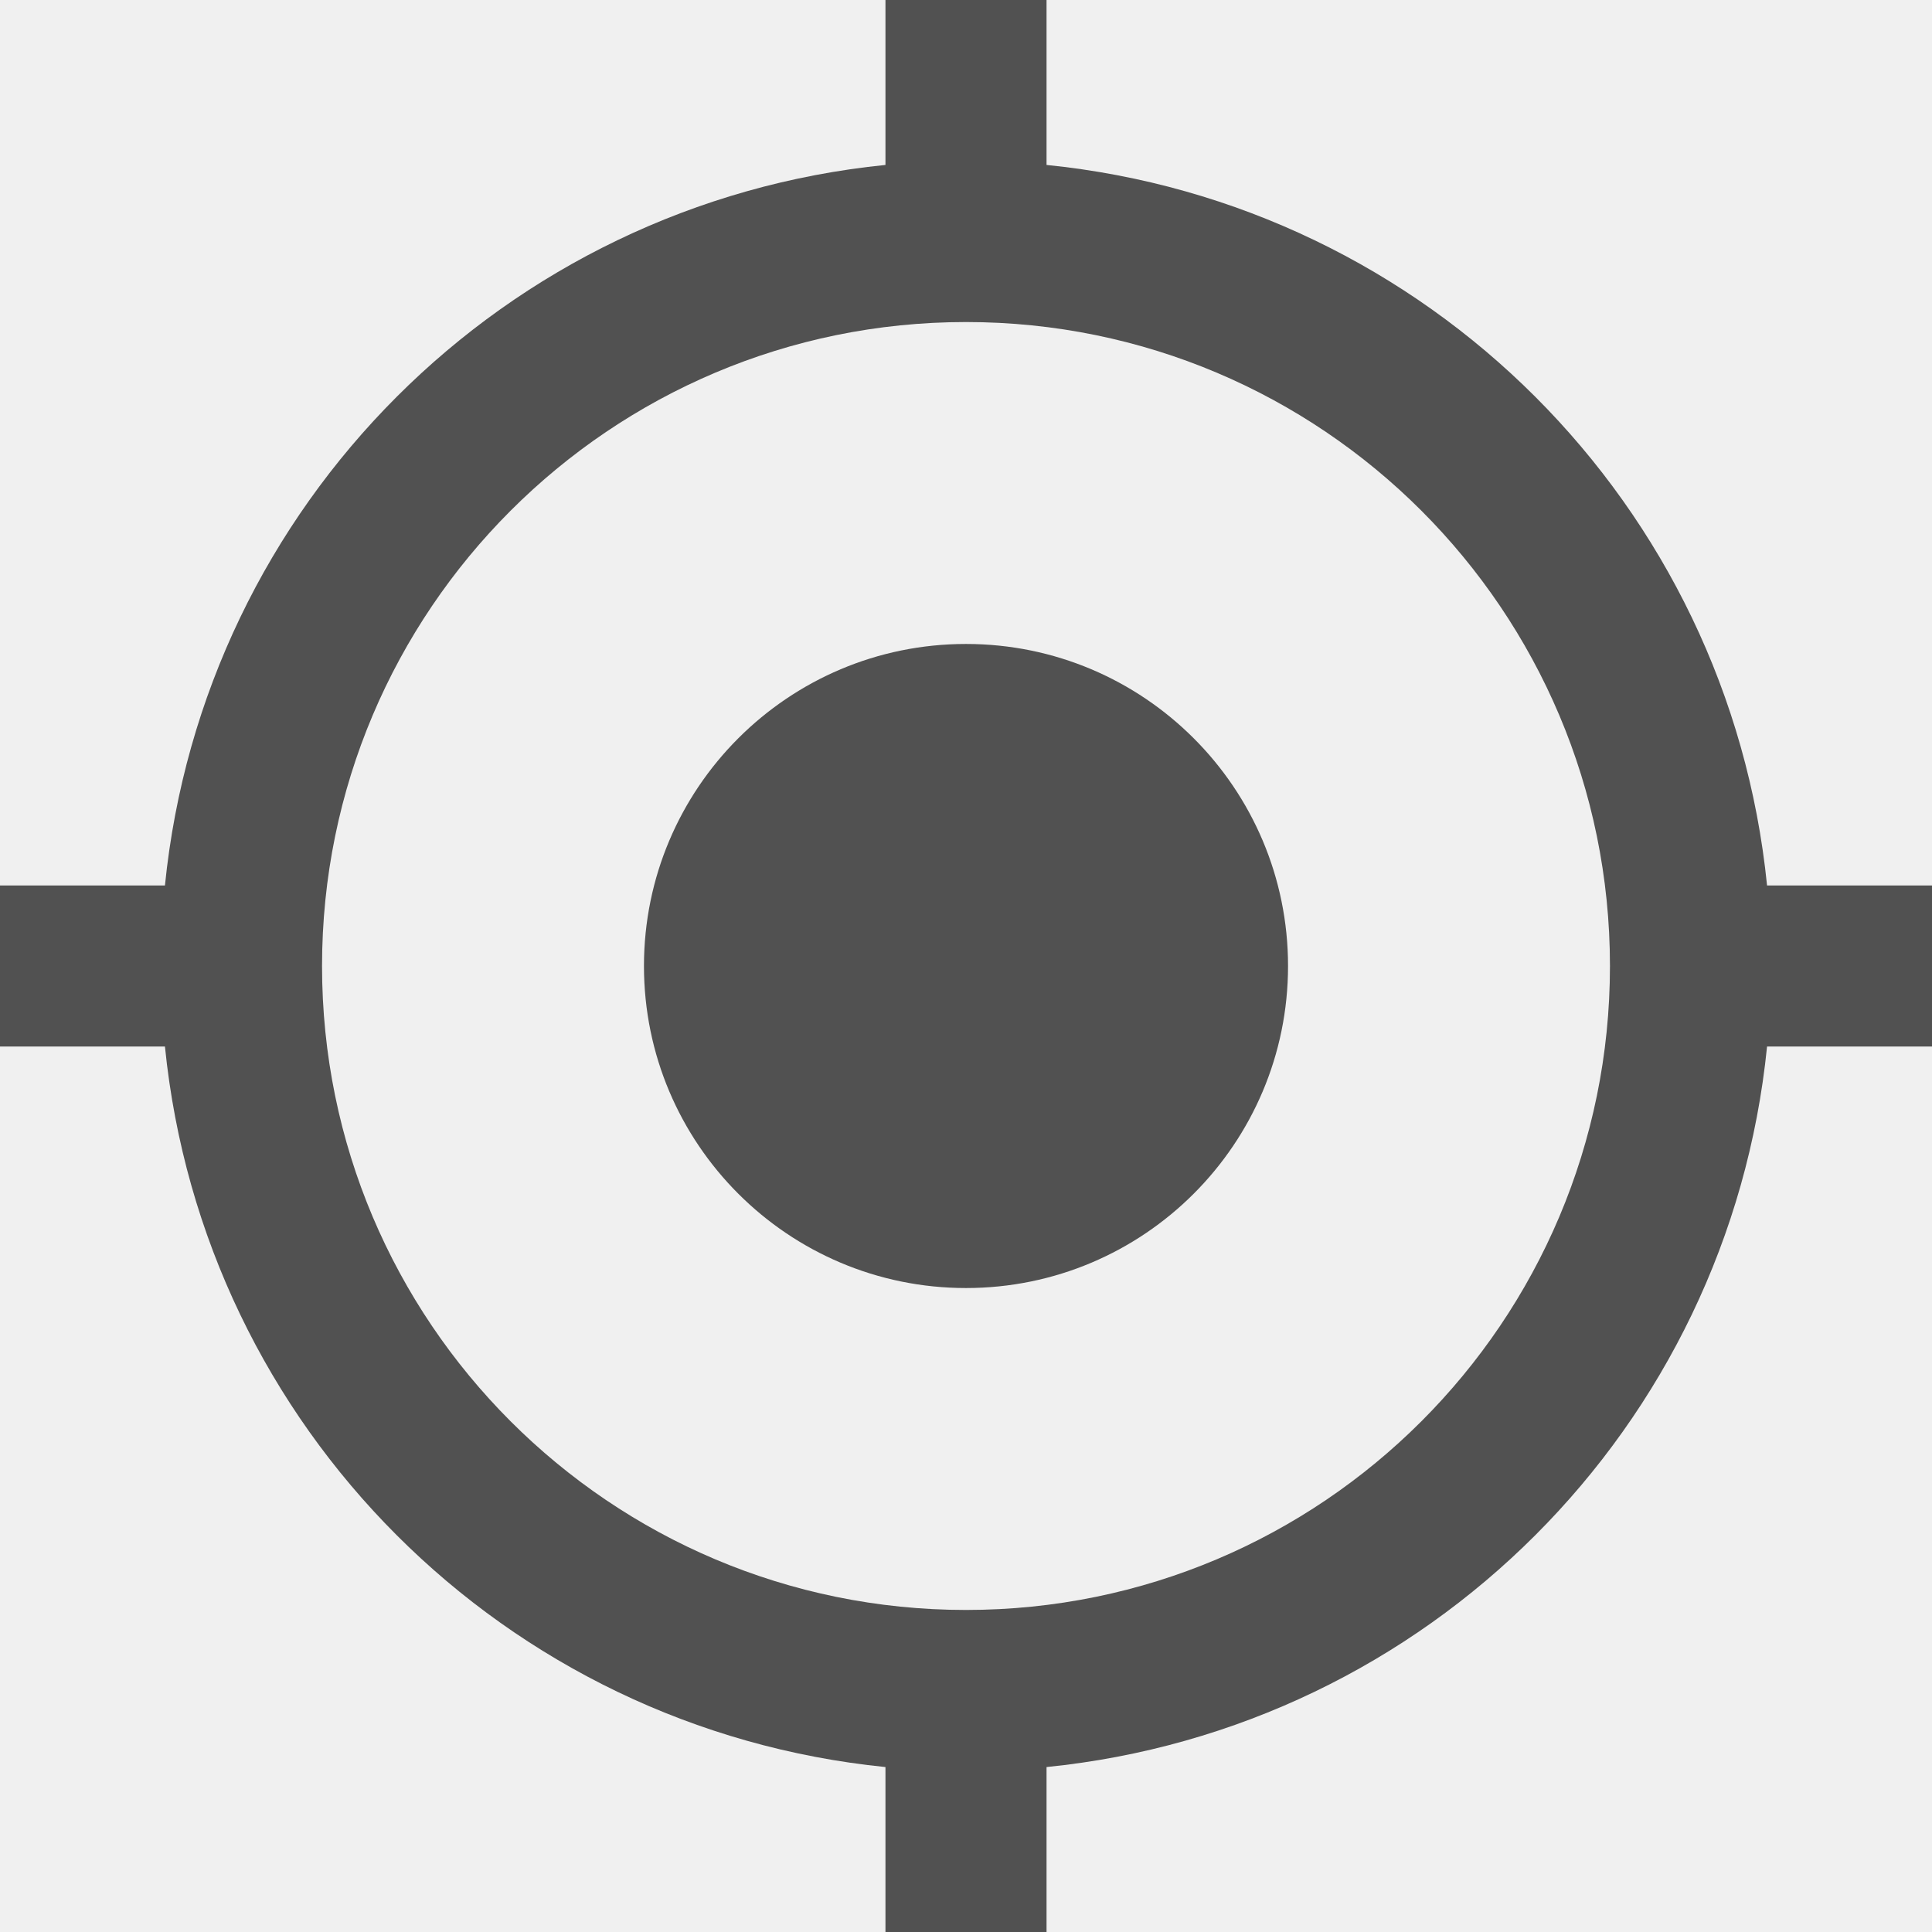
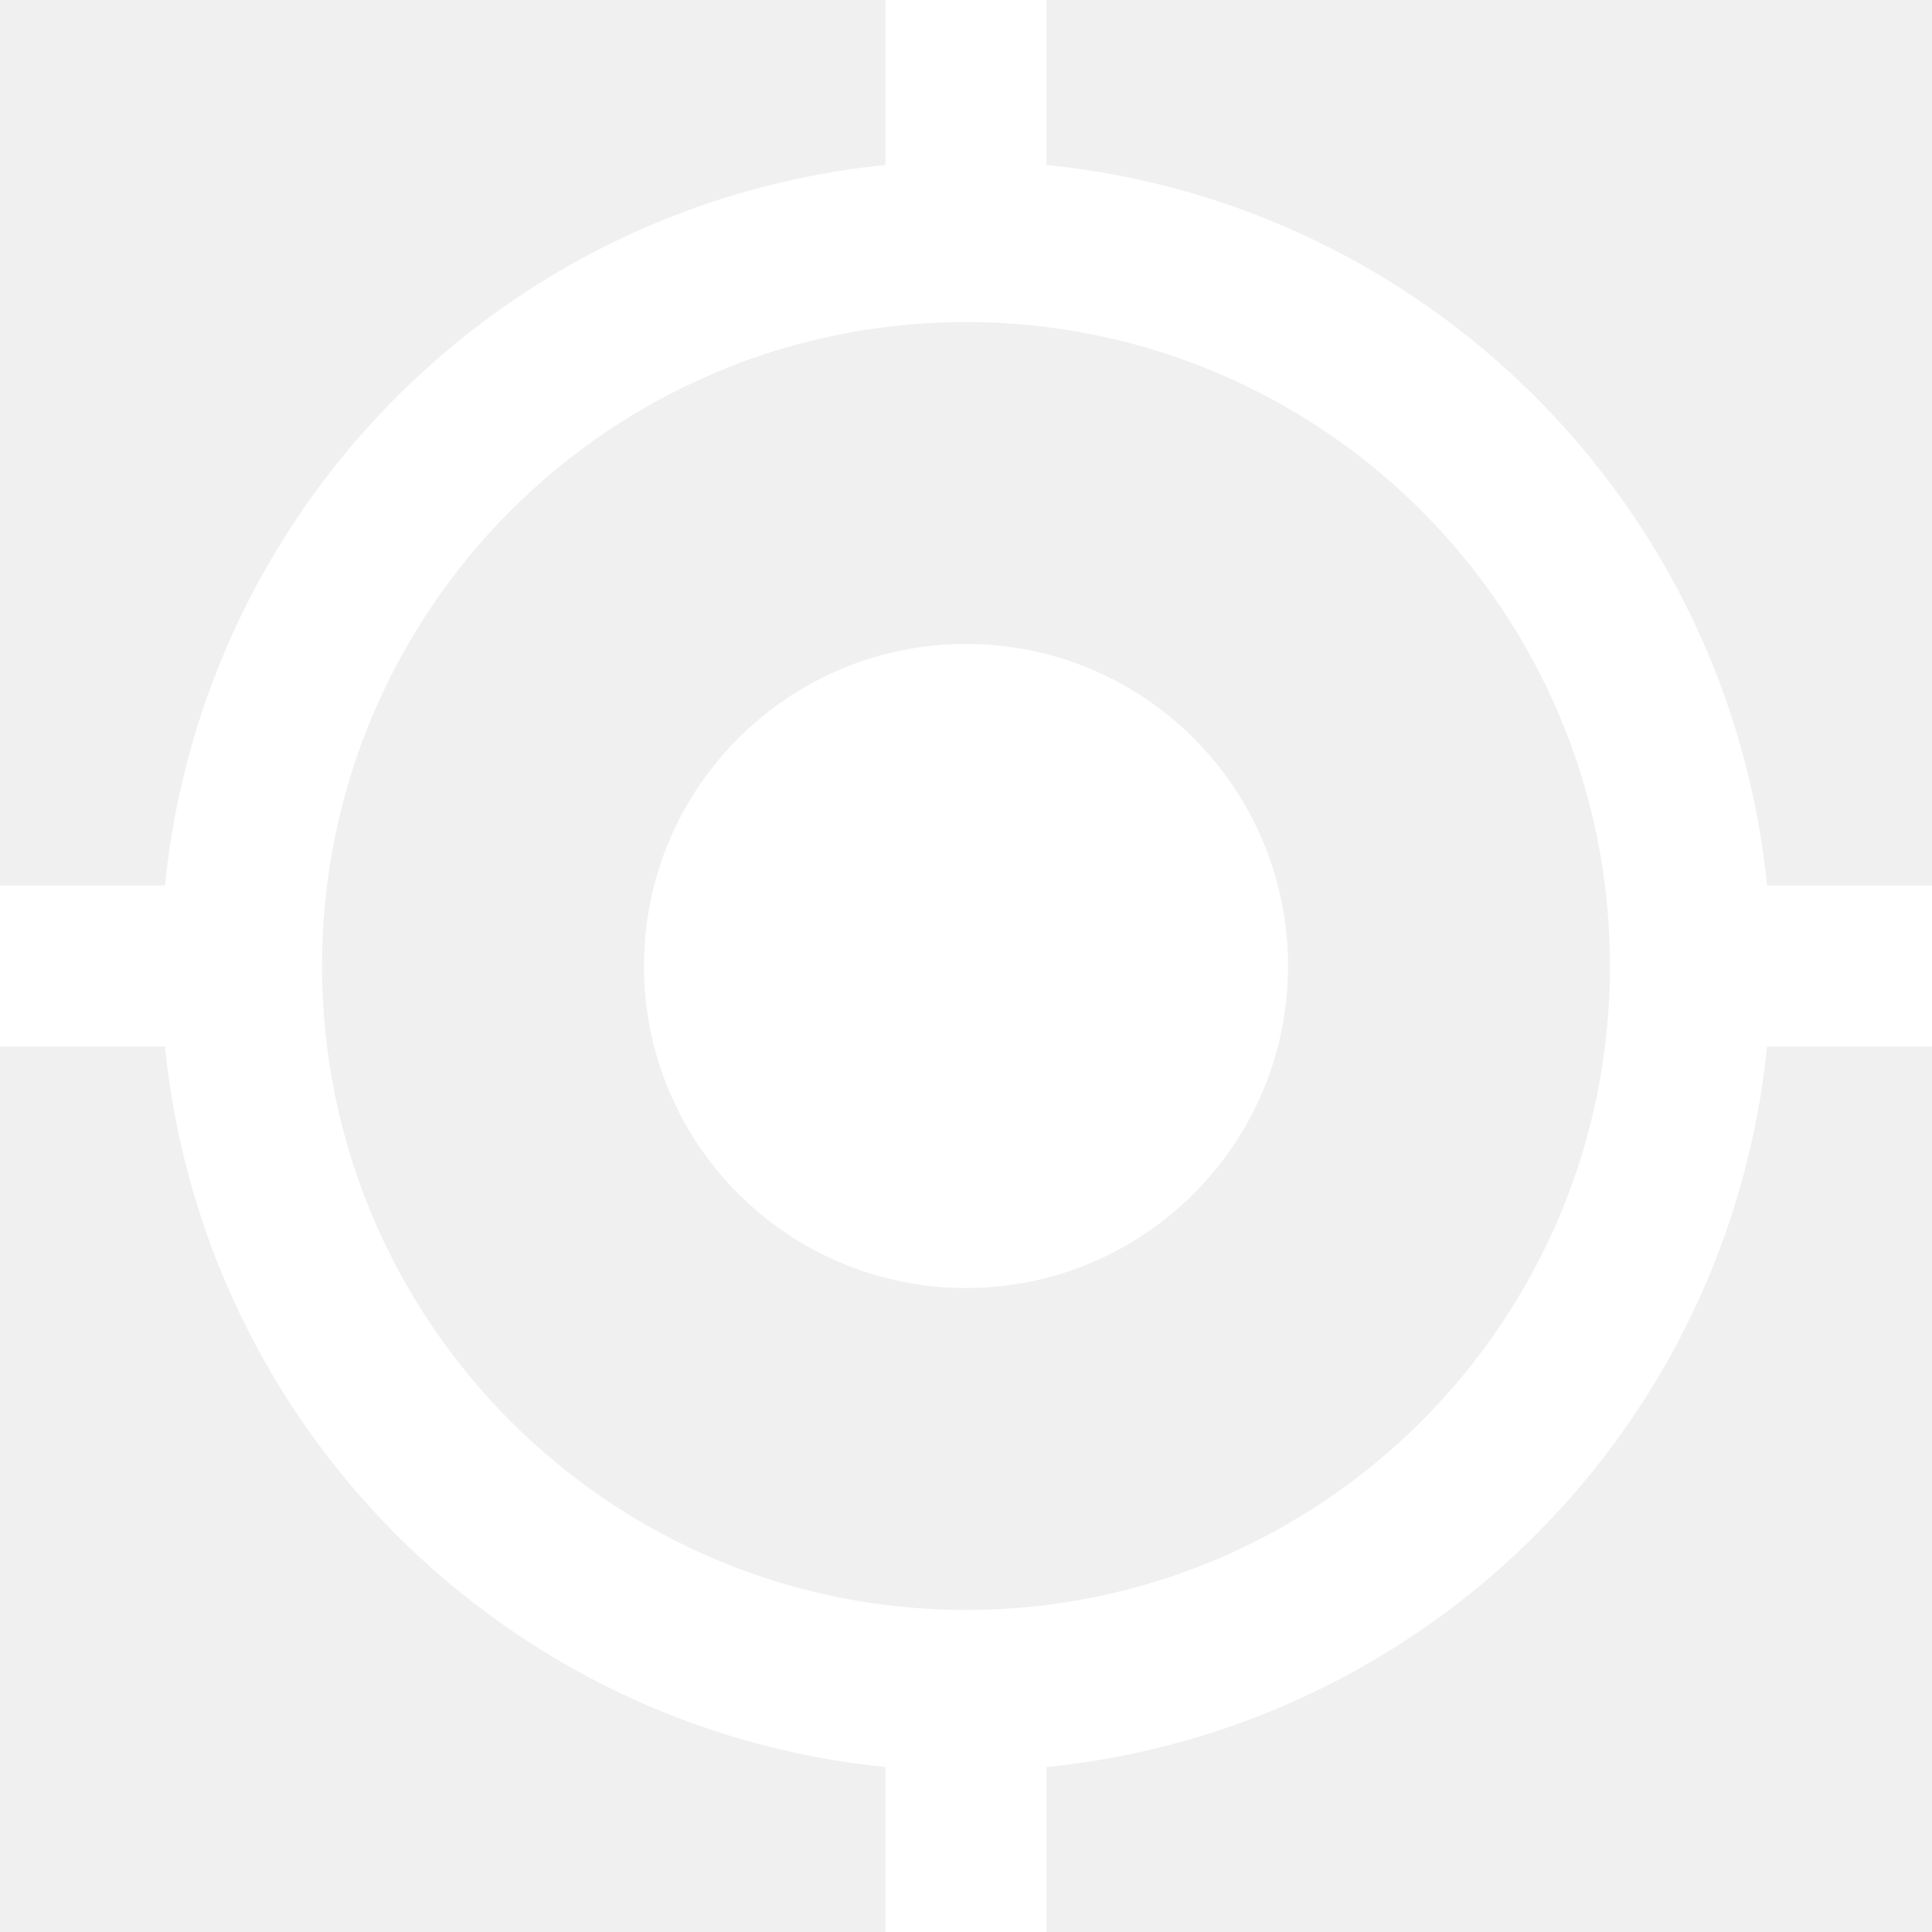
- <svg xmlns="http://www.w3.org/2000/svg" t="1723865976332" class="icon" viewBox="0 0 1024 1024" version="1.1" p-id="4303" width="32" height="32">
-   <path d="M87.424 469.312a426.816 426.816 0 0 1 381.888-381.888V0h85.376v87.424a426.816 426.816 0 0 1 381.888 381.888H1024v85.376h-87.424a426.816 426.816 0 0 1-381.888 381.888V1024H469.312v-87.424a426.816 426.816 0 0 1-381.888-381.888H0V469.312h87.424z m424.576 384A341.312 341.312 0 1 0 512 170.688a341.312 341.312 0 0 0 0 682.624z m0-170.624a170.688 170.688 0 1 0 0-341.376 170.688 170.688 0 0 0 0 341.376z" fill="#515151" p-id="4304" />
+ <svg xmlns="http://www.w3.org/2000/svg" t="1723883745810" class="icon" viewBox="0 0 1024 1024" version="1.1" p-id="4047" width="32" height="32">
+   <path d="M87.424 469.312a426.816 426.816 0 0 1 381.888-381.888V0h85.376v87.424a426.816 426.816 0 0 1 381.888 381.888H1024v85.376h-87.424a426.816 426.816 0 0 1-381.888 381.888V1024H469.312v-87.424a426.816 426.816 0 0 1-381.888-381.888H0V469.312h87.424z m424.576 384A341.312 341.312 0 1 0 512 170.688a341.312 341.312 0 0 0 0 682.624z m0-170.624a170.688 170.688 0 1 0 0-341.376 170.688 170.688 0 0 0 0 341.376z" fill="#ffffff" p-id="4048" />
</svg>
